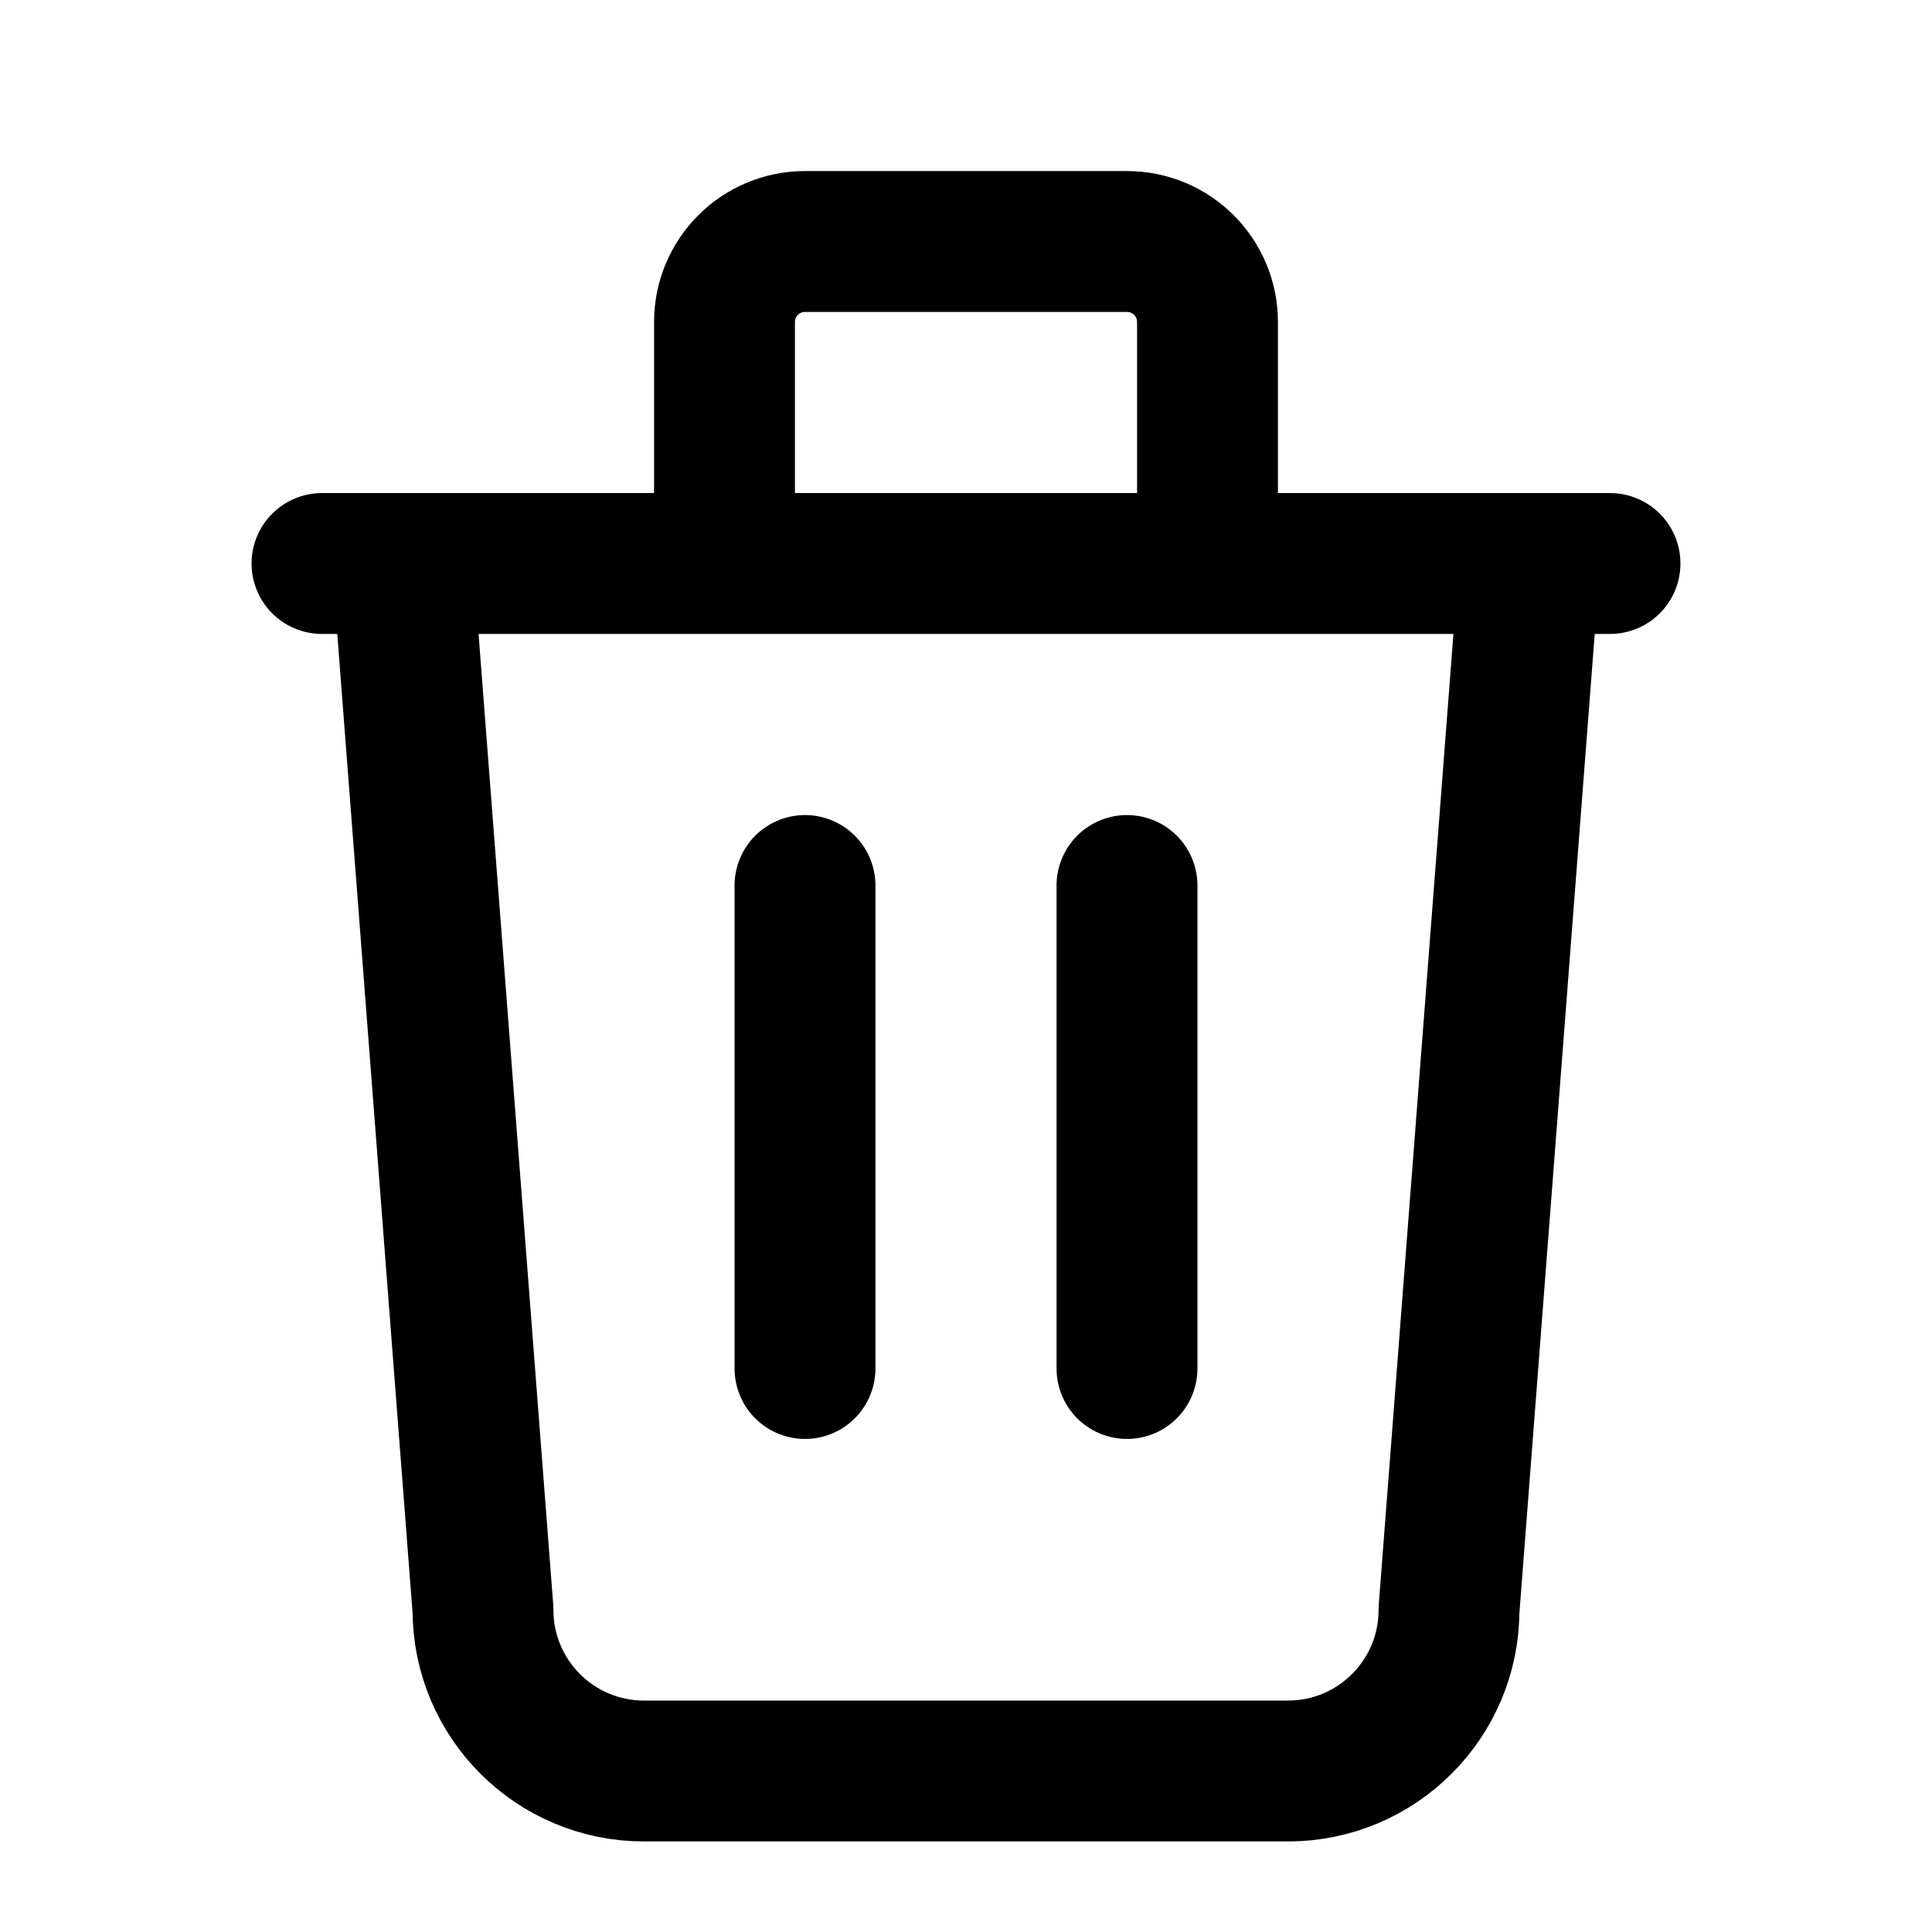
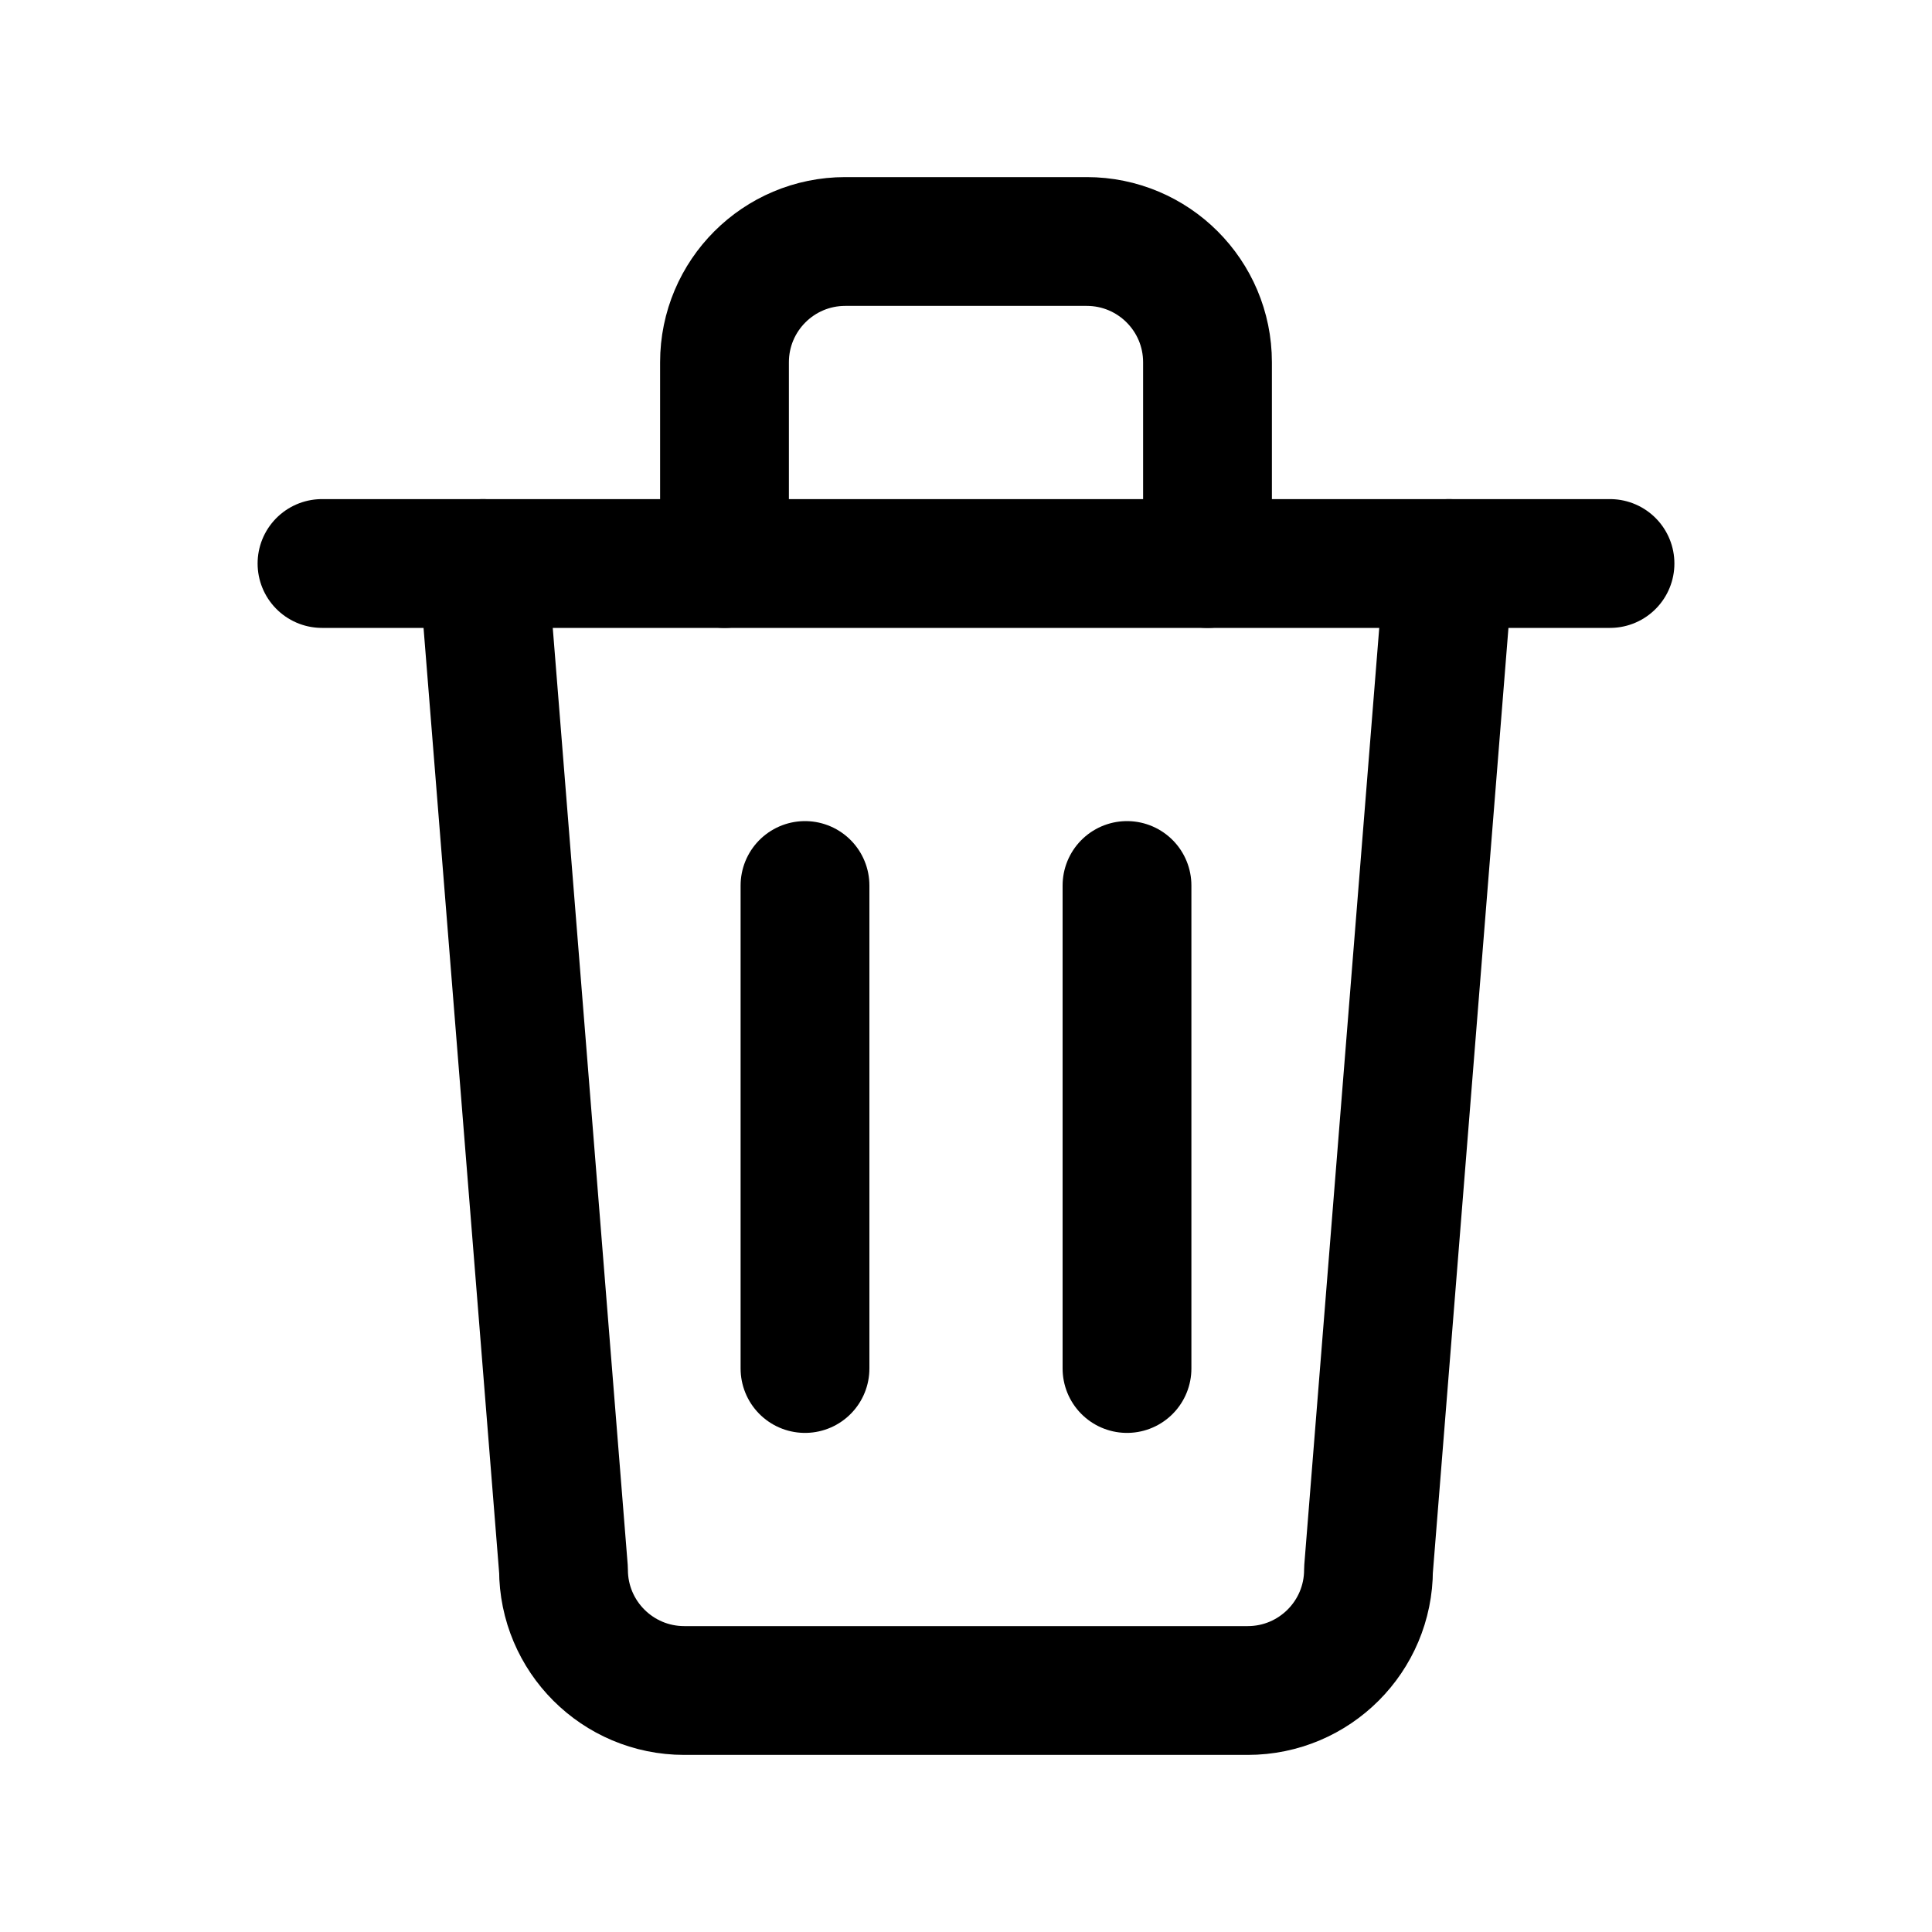
- <svg xmlns="http://www.w3.org/2000/svg" width="24" height="24" viewBox="0 0 24 24" fill="none" stroke="currentColor" stroke-width="1.75" stroke-linecap="round" stroke-linejoin="round">
-   <path d="M4 7h16M10 11v6M14 11v6M5 7l1 13a2 2 0 002 2h8a2 2 0 002-2l1-13M9 7V4a1 1 0 011-1h4a1 1 0 011 1v3" />
+ <svg xmlns="http://www.w3.org/2000/svg" width="24" height="24" viewBox="0 0 24 24" fill="none" stroke="currentColor" stroke-width="1.6" stroke-linecap="round" stroke-linejoin="round">
+   <path d="M4 7h16" />
+   <path d="M9 7V4.5A1.5 1.5 0 0 1 10.5 3h3A1.5 1.5 0 0 1 15 4.5V7" />
+   <path d="M6 7l1 12.5A1.5 1.5 0 0 0 8.5 21h7a1.5 1.5 0 0 0 1.5-1.5L18 7" />
+   <path d="M10 11v6M14 11v6" />
</svg>
